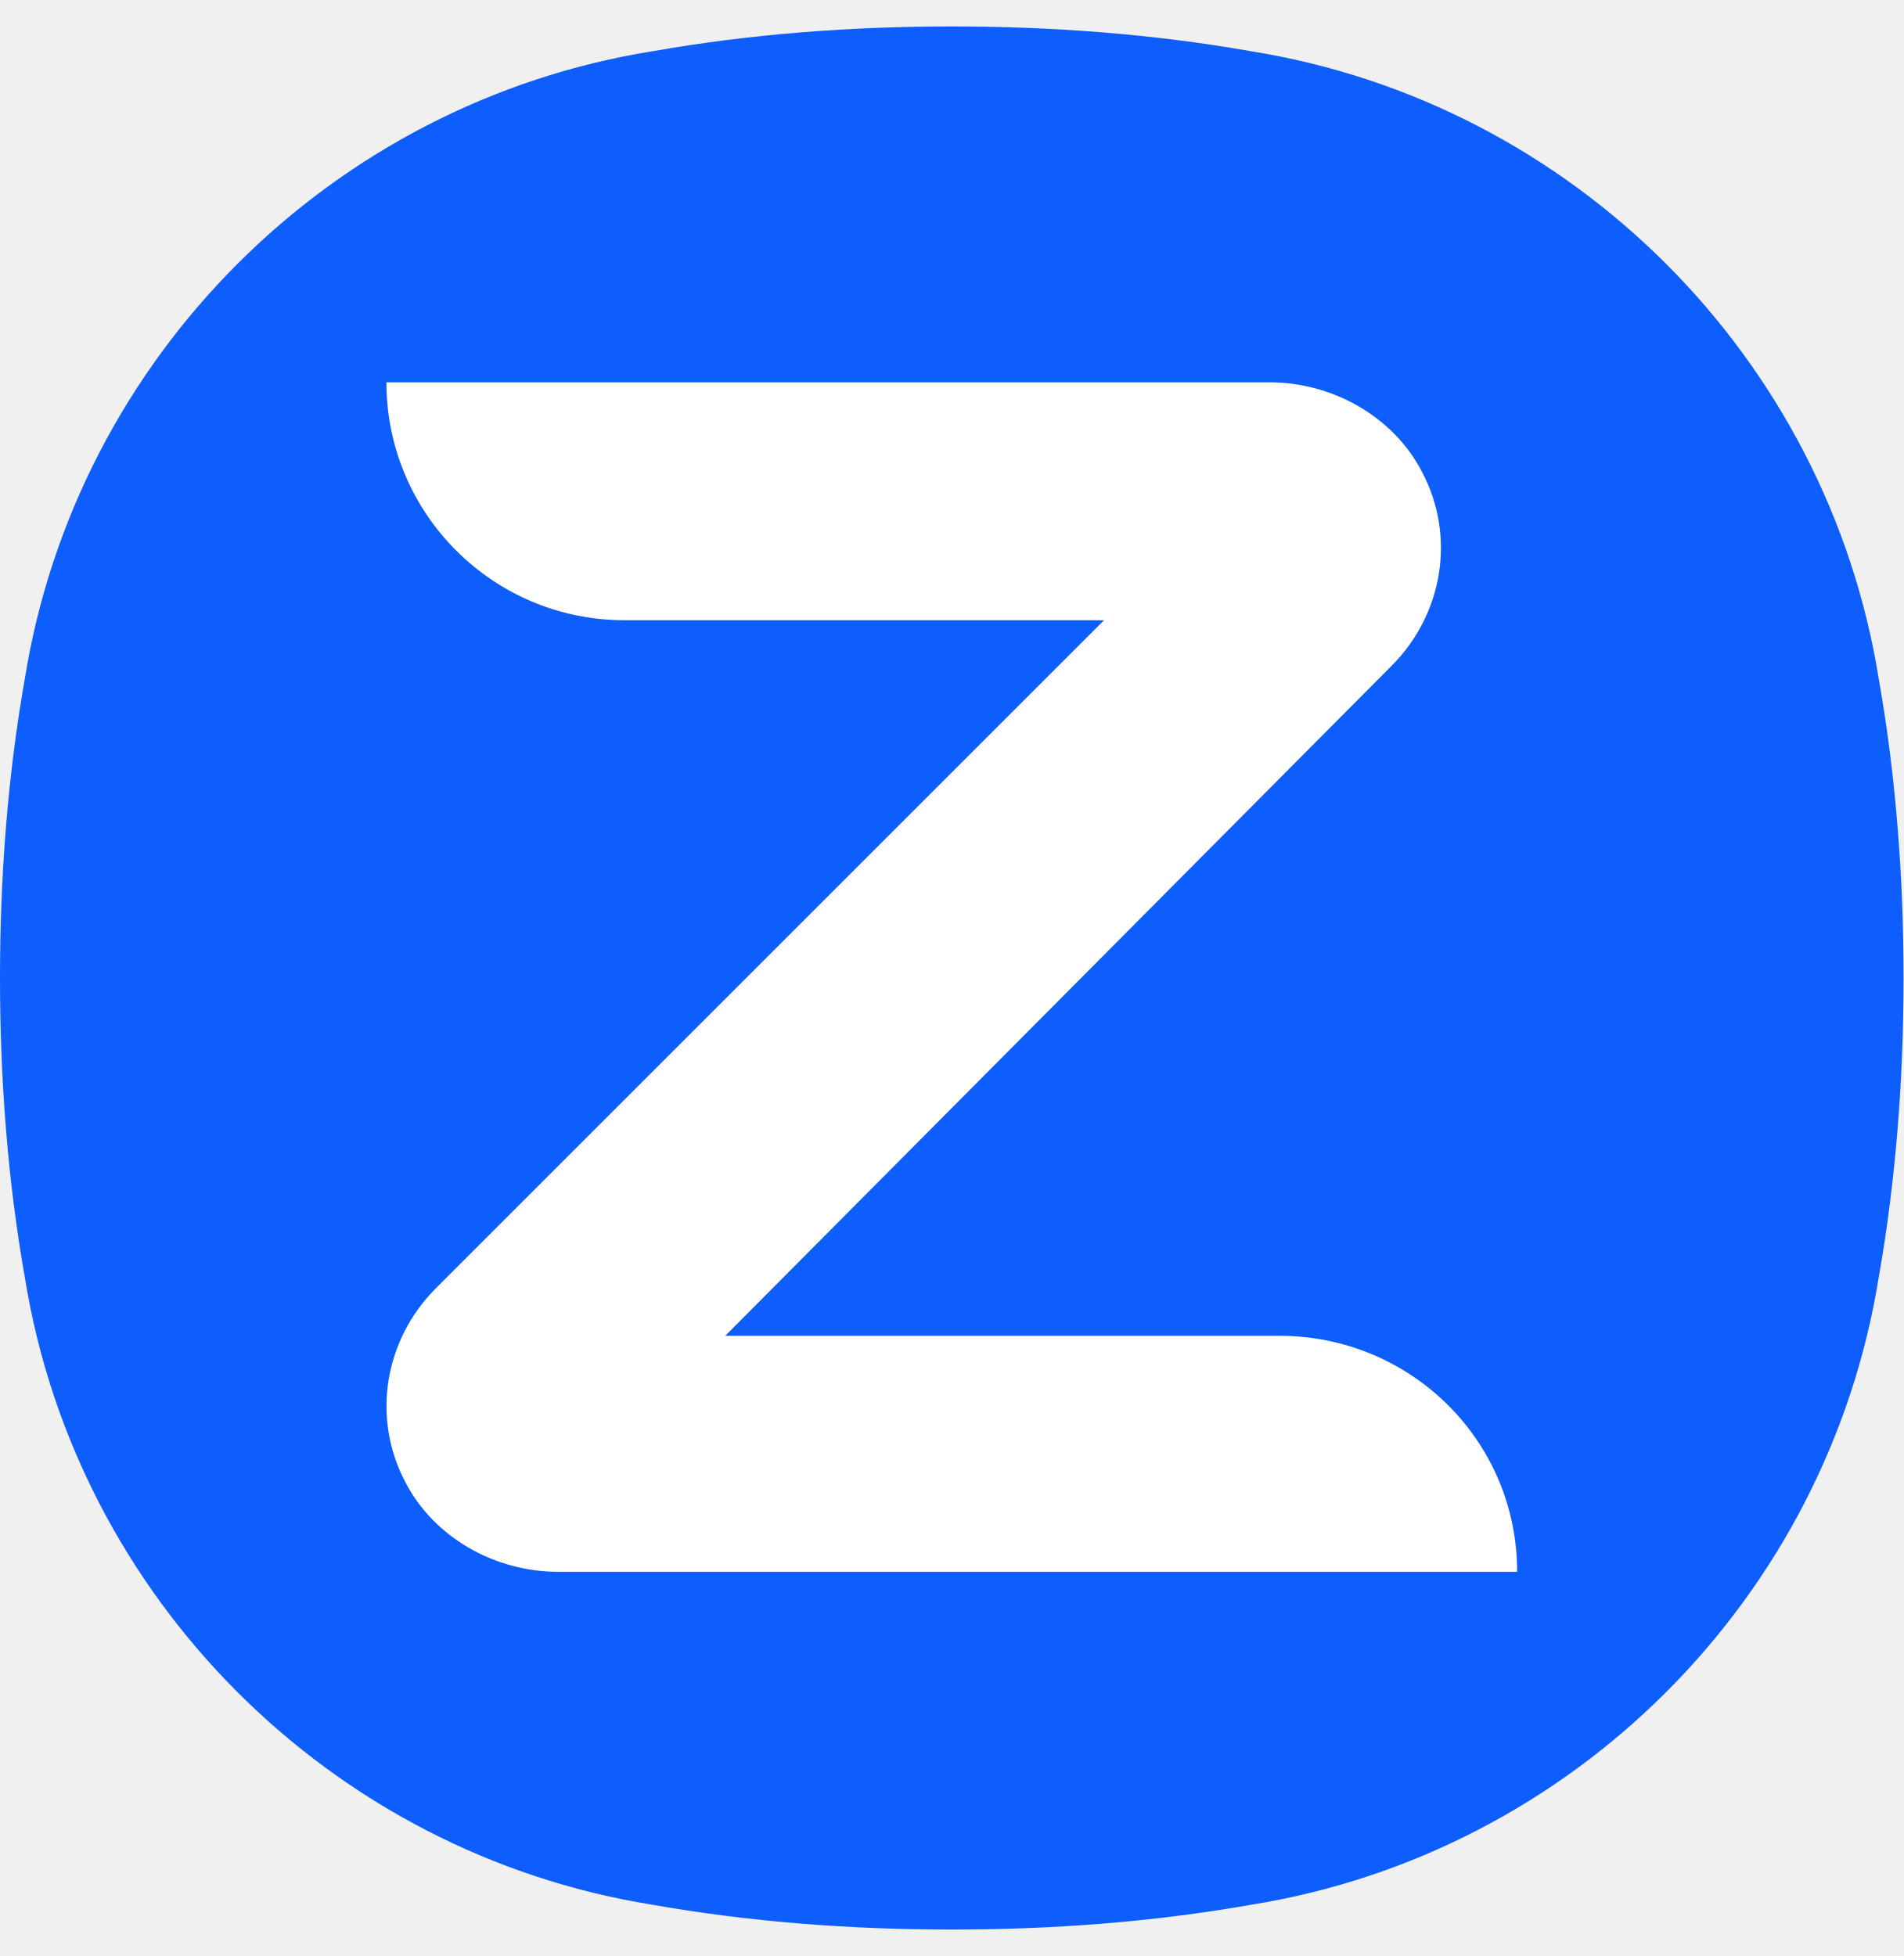
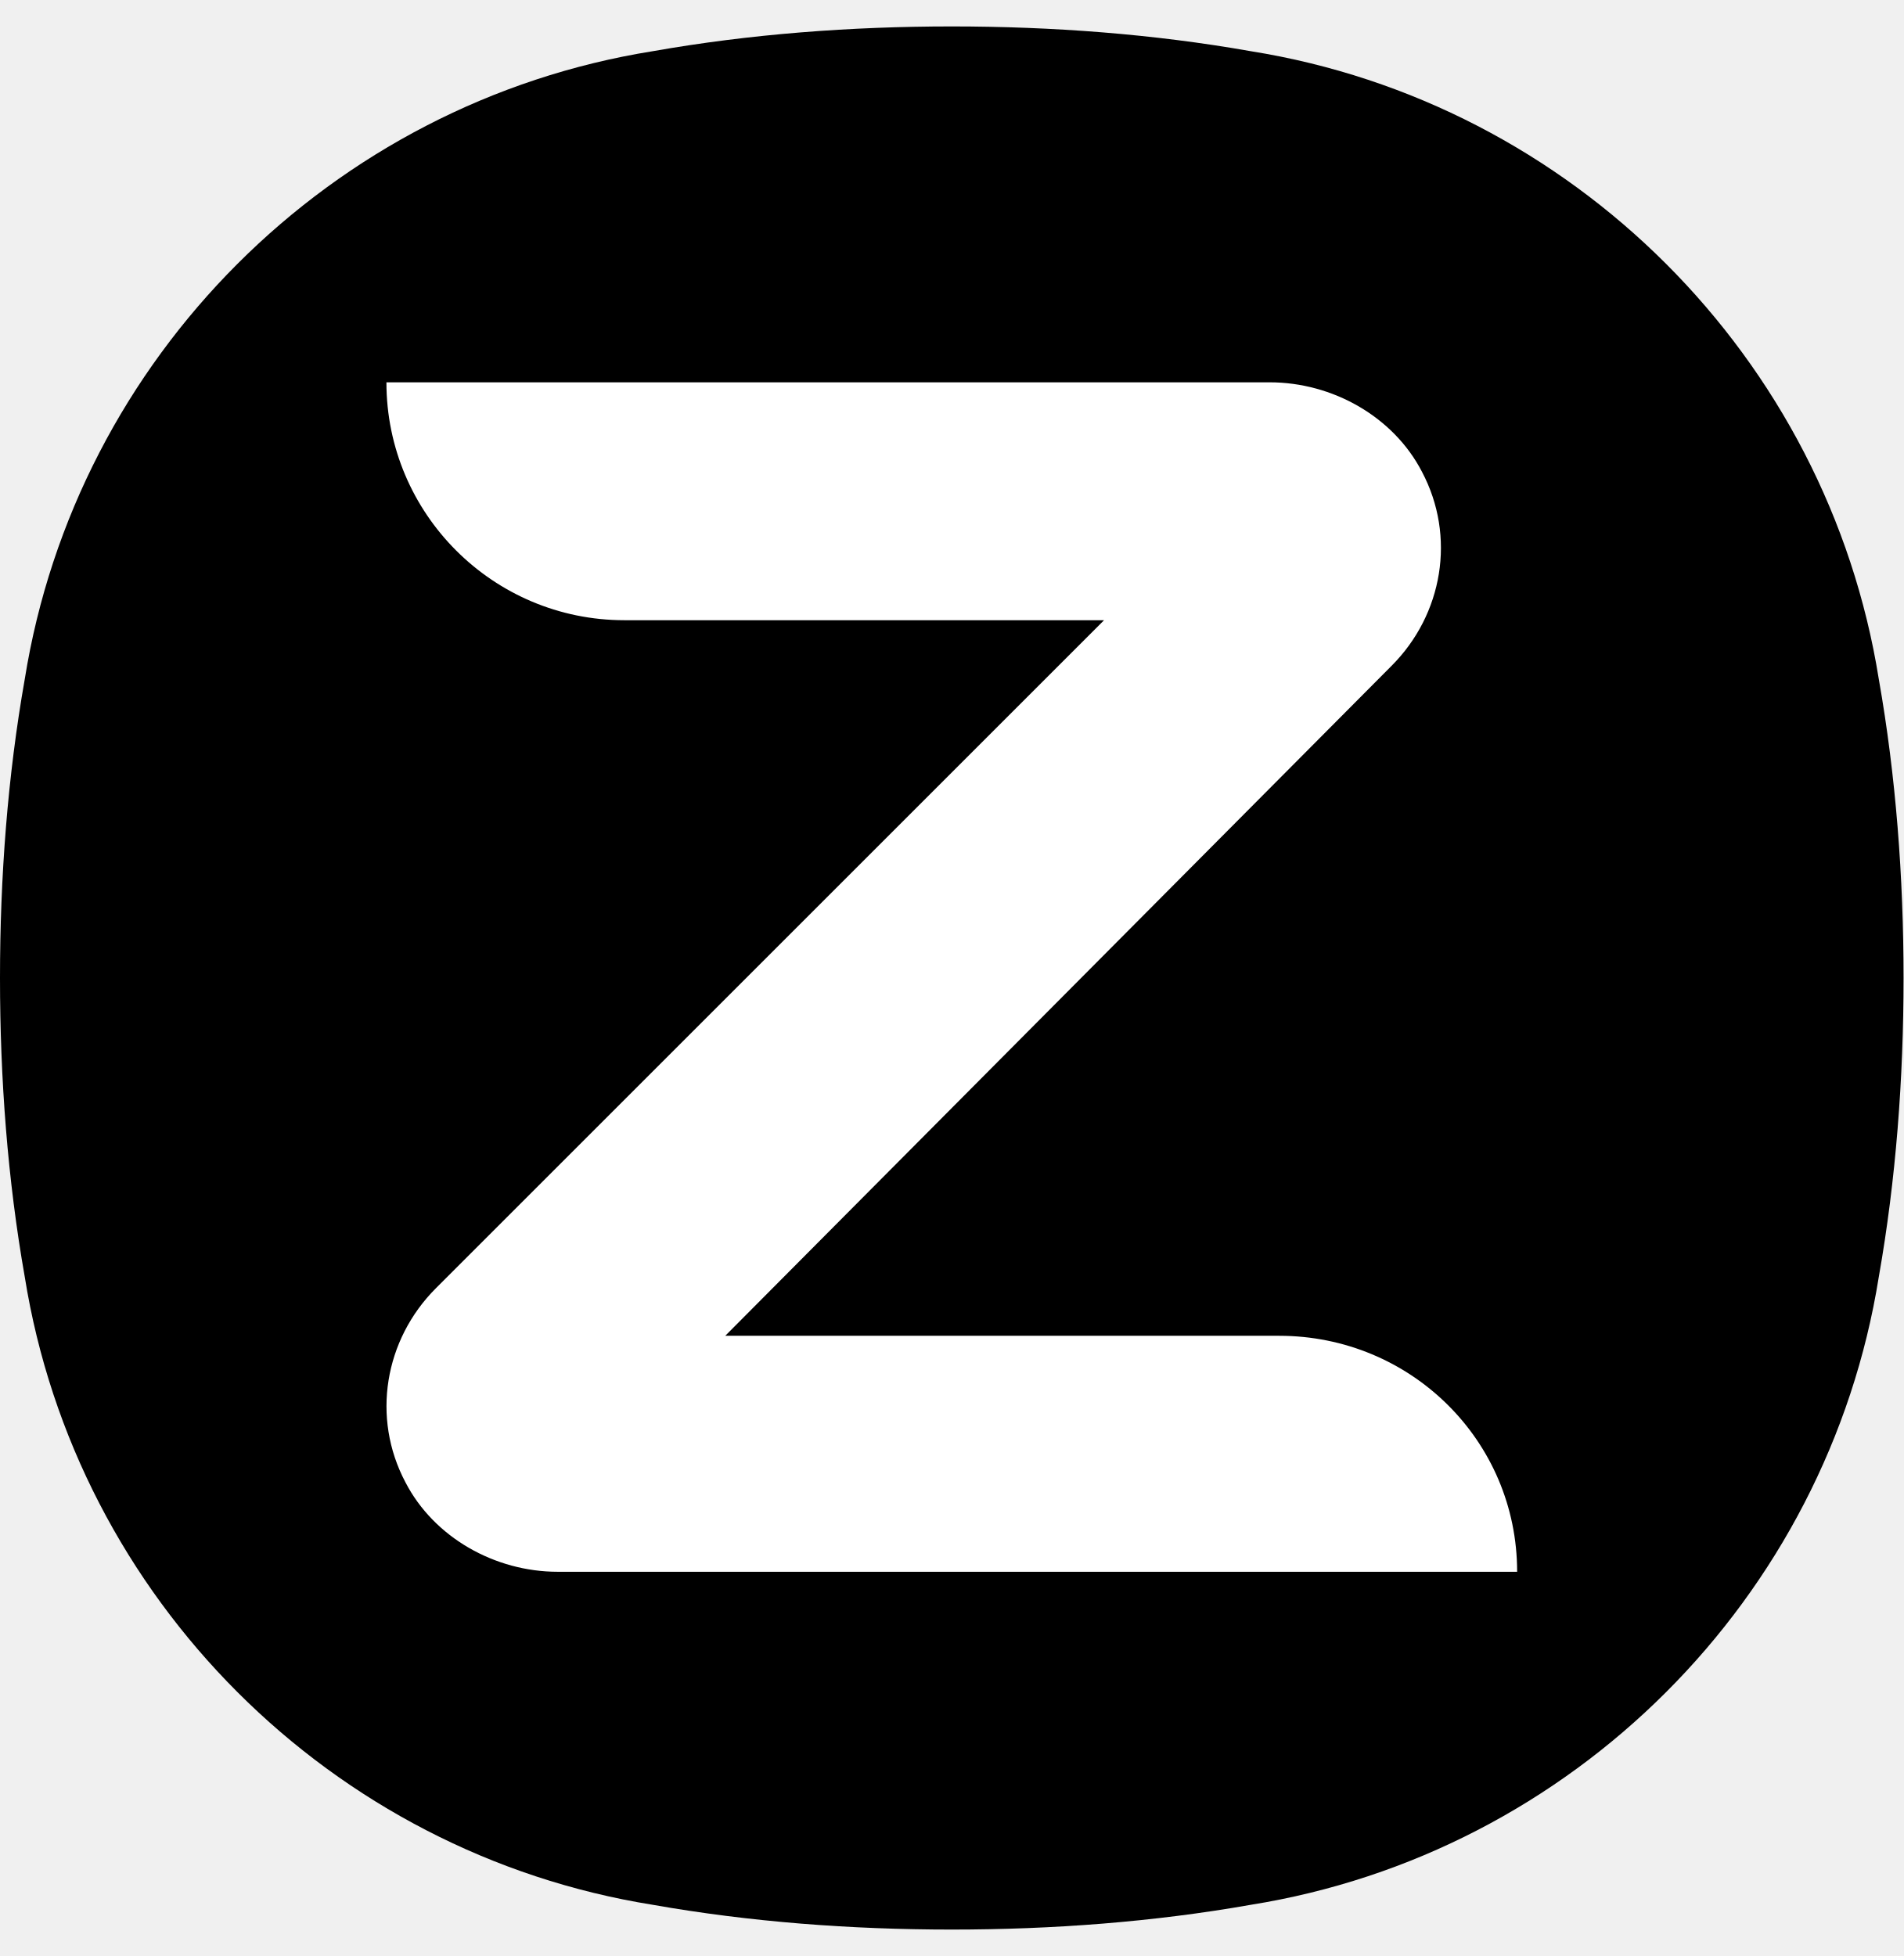
<svg xmlns="http://www.w3.org/2000/svg" width="36" height="37" viewBox="0 0 36 37" fill="none">
  <path d="M36 18.5C36 20.408 35.856 22.316 35.532 24.152C34.56 30.236 29.736 35.06 23.652 36.032C21.816 36.356 19.908 36.5 18 36.5C16.092 36.5 14.184 36.356 12.348 36.032C6.264 35.06 1.44 30.236 0.468 24.152C0.144 22.316 0 20.408 0 18.5C0 16.592 0.144 14.684 0.468 12.848C1.44 6.764 6.264 1.94 12.348 0.968C14.184 0.644 16.092 0.5 18 0.5C19.908 0.5 21.816 0.644 23.652 0.968C29.736 1.94 34.56 6.764 35.532 12.848C35.856 14.684 36 16.592 36 18.5Z" fill="url(#paint0_linear_1098_15831)" />
  <path d="M28.692 29.732H10.548C9.36 29.732 8.208 29.084 7.668 28.04C7.02 26.816 7.272 25.34 8.244 24.368L20.88 11.732H11.808C9.324 11.732 7.308 9.716 7.308 7.232H24.012C25.2 7.232 26.352 7.88 26.892 8.924C27.54 10.148 27.288 11.624 26.316 12.596L13.716 25.268H24.192C26.676 25.268 28.692 27.248 28.692 29.732Z" fill="white" />
  <defs>
    <linearGradient id="paint0_linear_1098_15831" x1="851.976" y1="3442.53" x2="2748.02" y2="158.468" gradientUnits="userSpaceOnUse">
-       <stop stop-color="#0845BF" />
-       <stop offset="0.191" stop-color="#0950DE" />
-       <stop offset="0.382" stop-color="#0B59F6" />
-       <stop offset="0.5" stop-color="#0B5CFF" />
-       <stop offset="0.673" stop-color="#0E5EFE" />
-       <stop offset="0.777" stop-color="#1665FC" />
-       <stop offset="0.863" stop-color="#246FF9" />
-       <stop offset="0.939" stop-color="#387FF4" />
-       <stop offset="1" stop-color="#4F90EE" />
+       <stop stopColor="#0845BF" />
+       <stop offset="0.191" stopColor="#0950DE" />
+       <stop offset="0.382" stopColor="#0B59F6" />
+       <stop offset="0.5" stopColor="#0B5CFF" />
+       <stop offset="0.673" stopColor="#0E5EFE" />
+       <stop offset="0.777" stopColor="#1665FC" />
+       <stop offset="0.863" stopColor="#246FF9" />
+       <stop offset="0.939" stopColor="#387FF4" />
+       <stop offset="1" stopColor="#4F90EE" />
    </linearGradient>
  </defs>
</svg>
